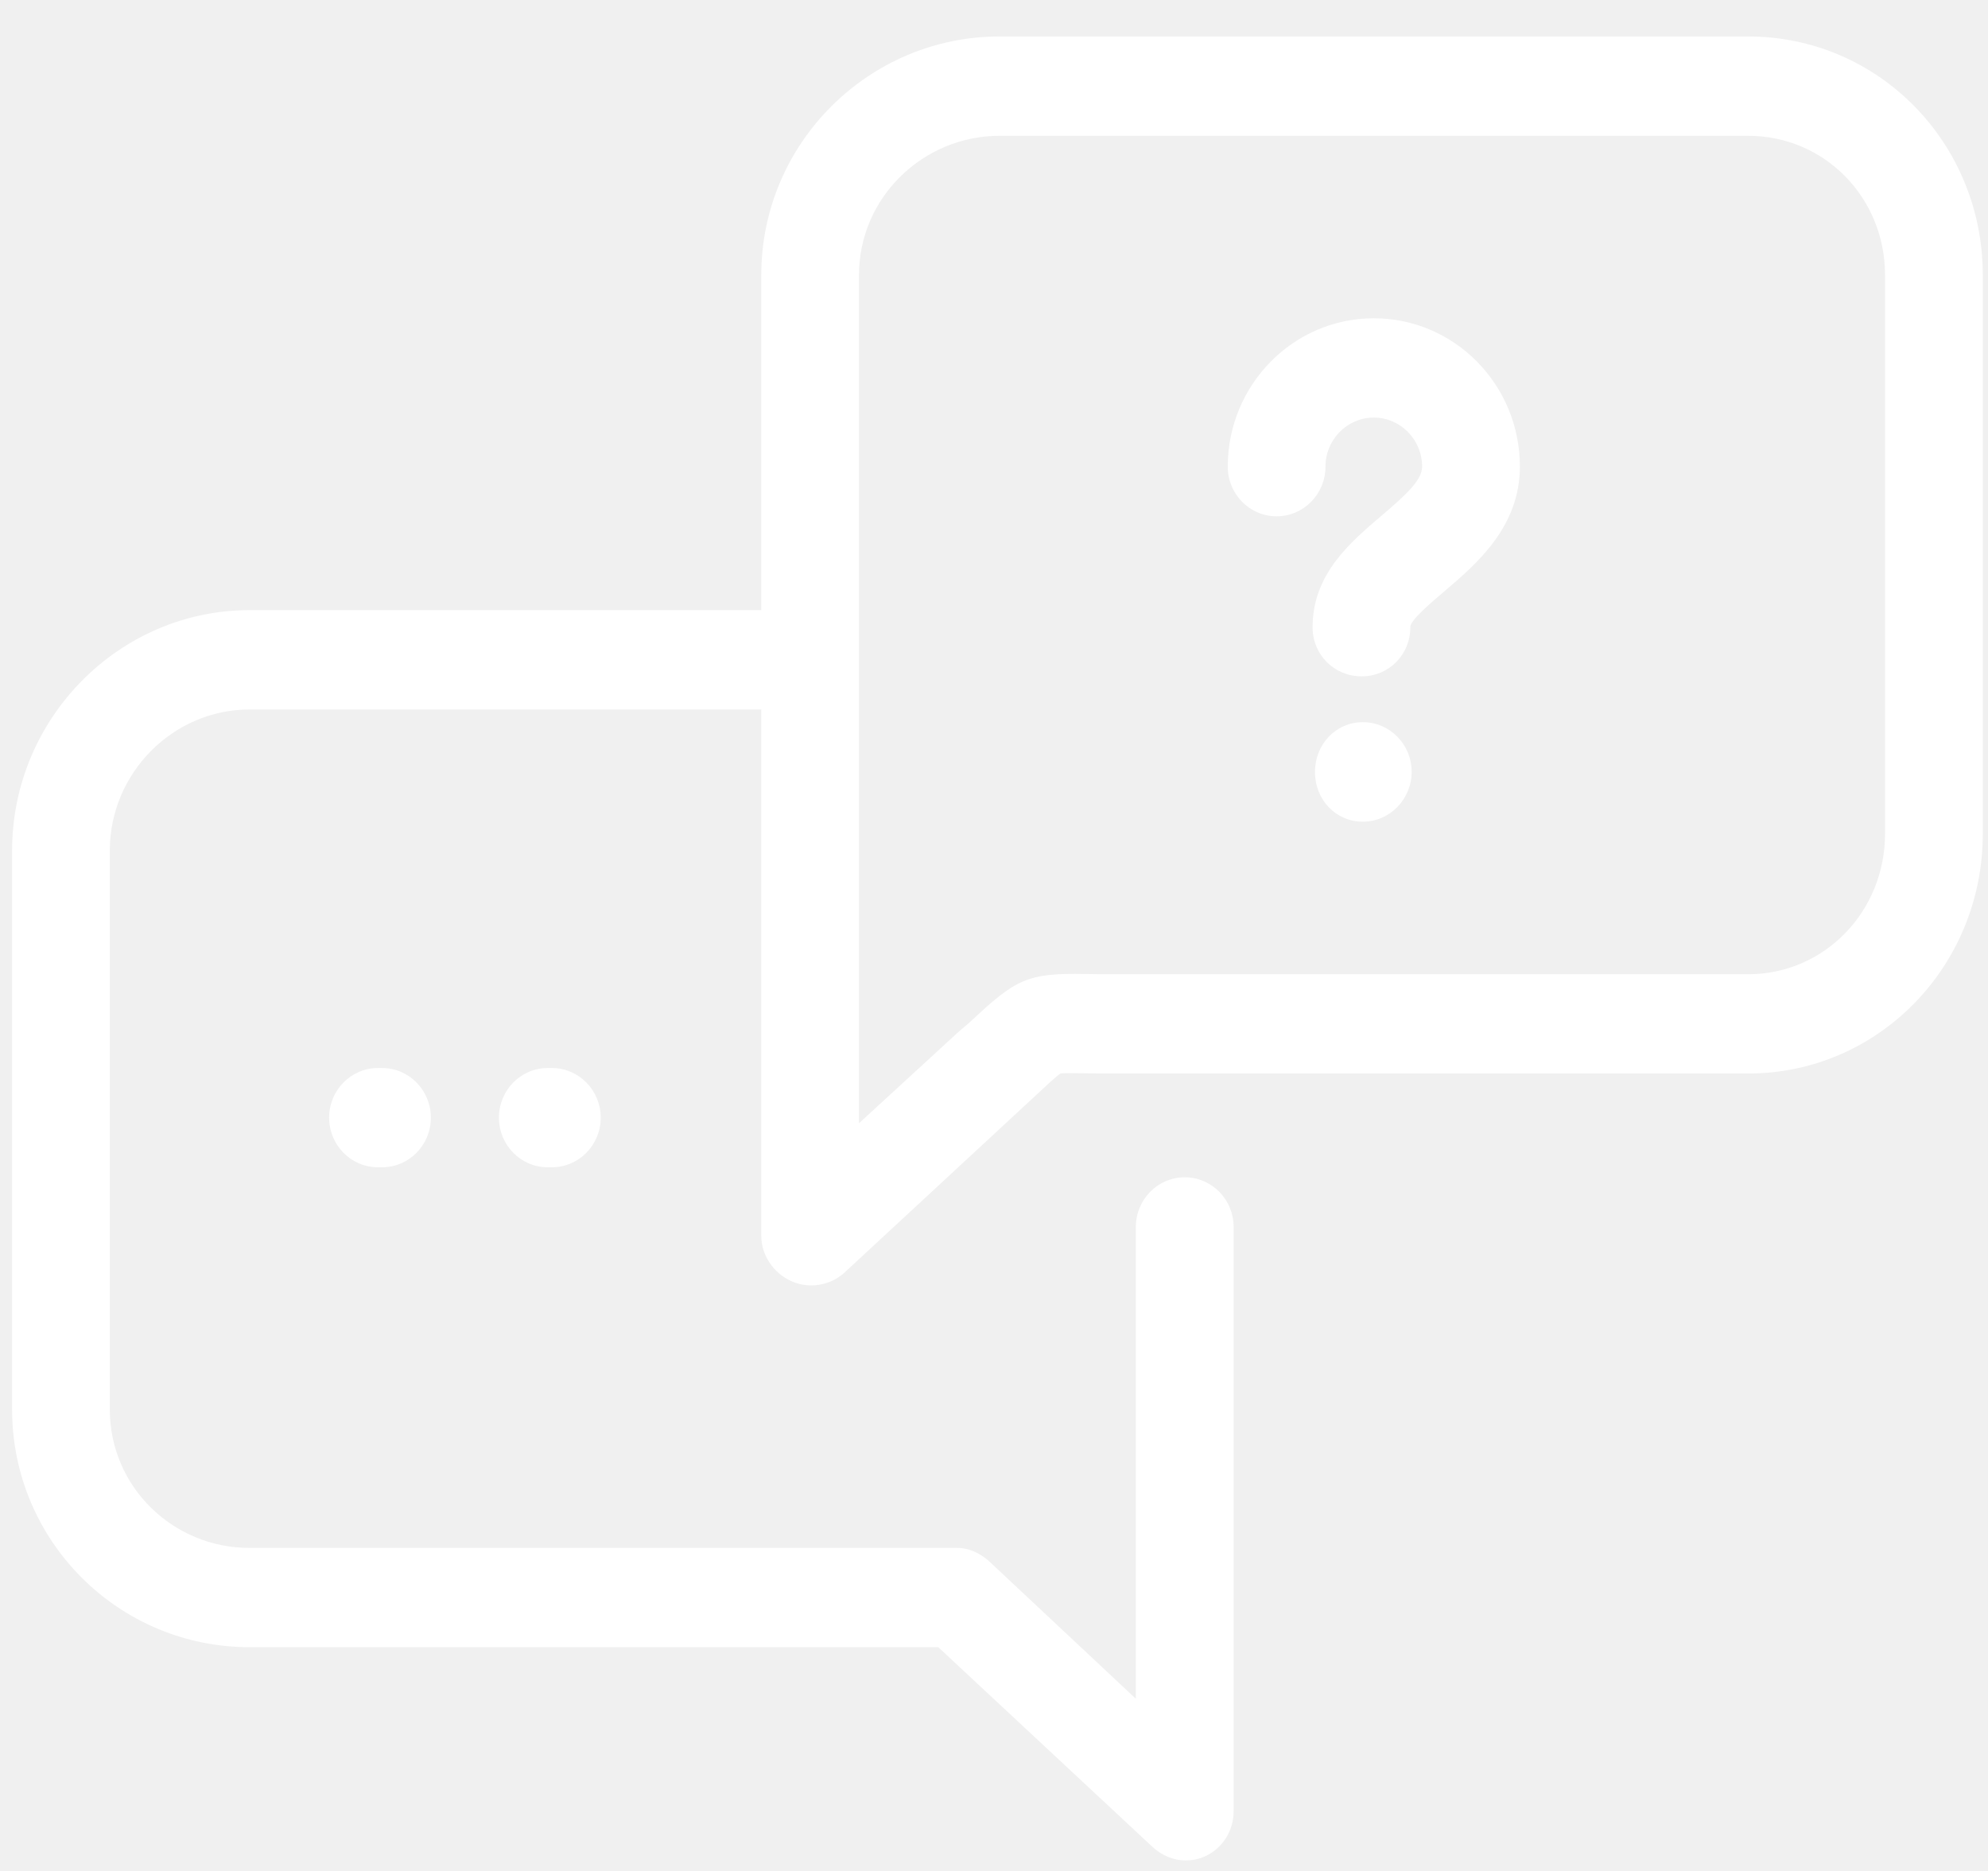
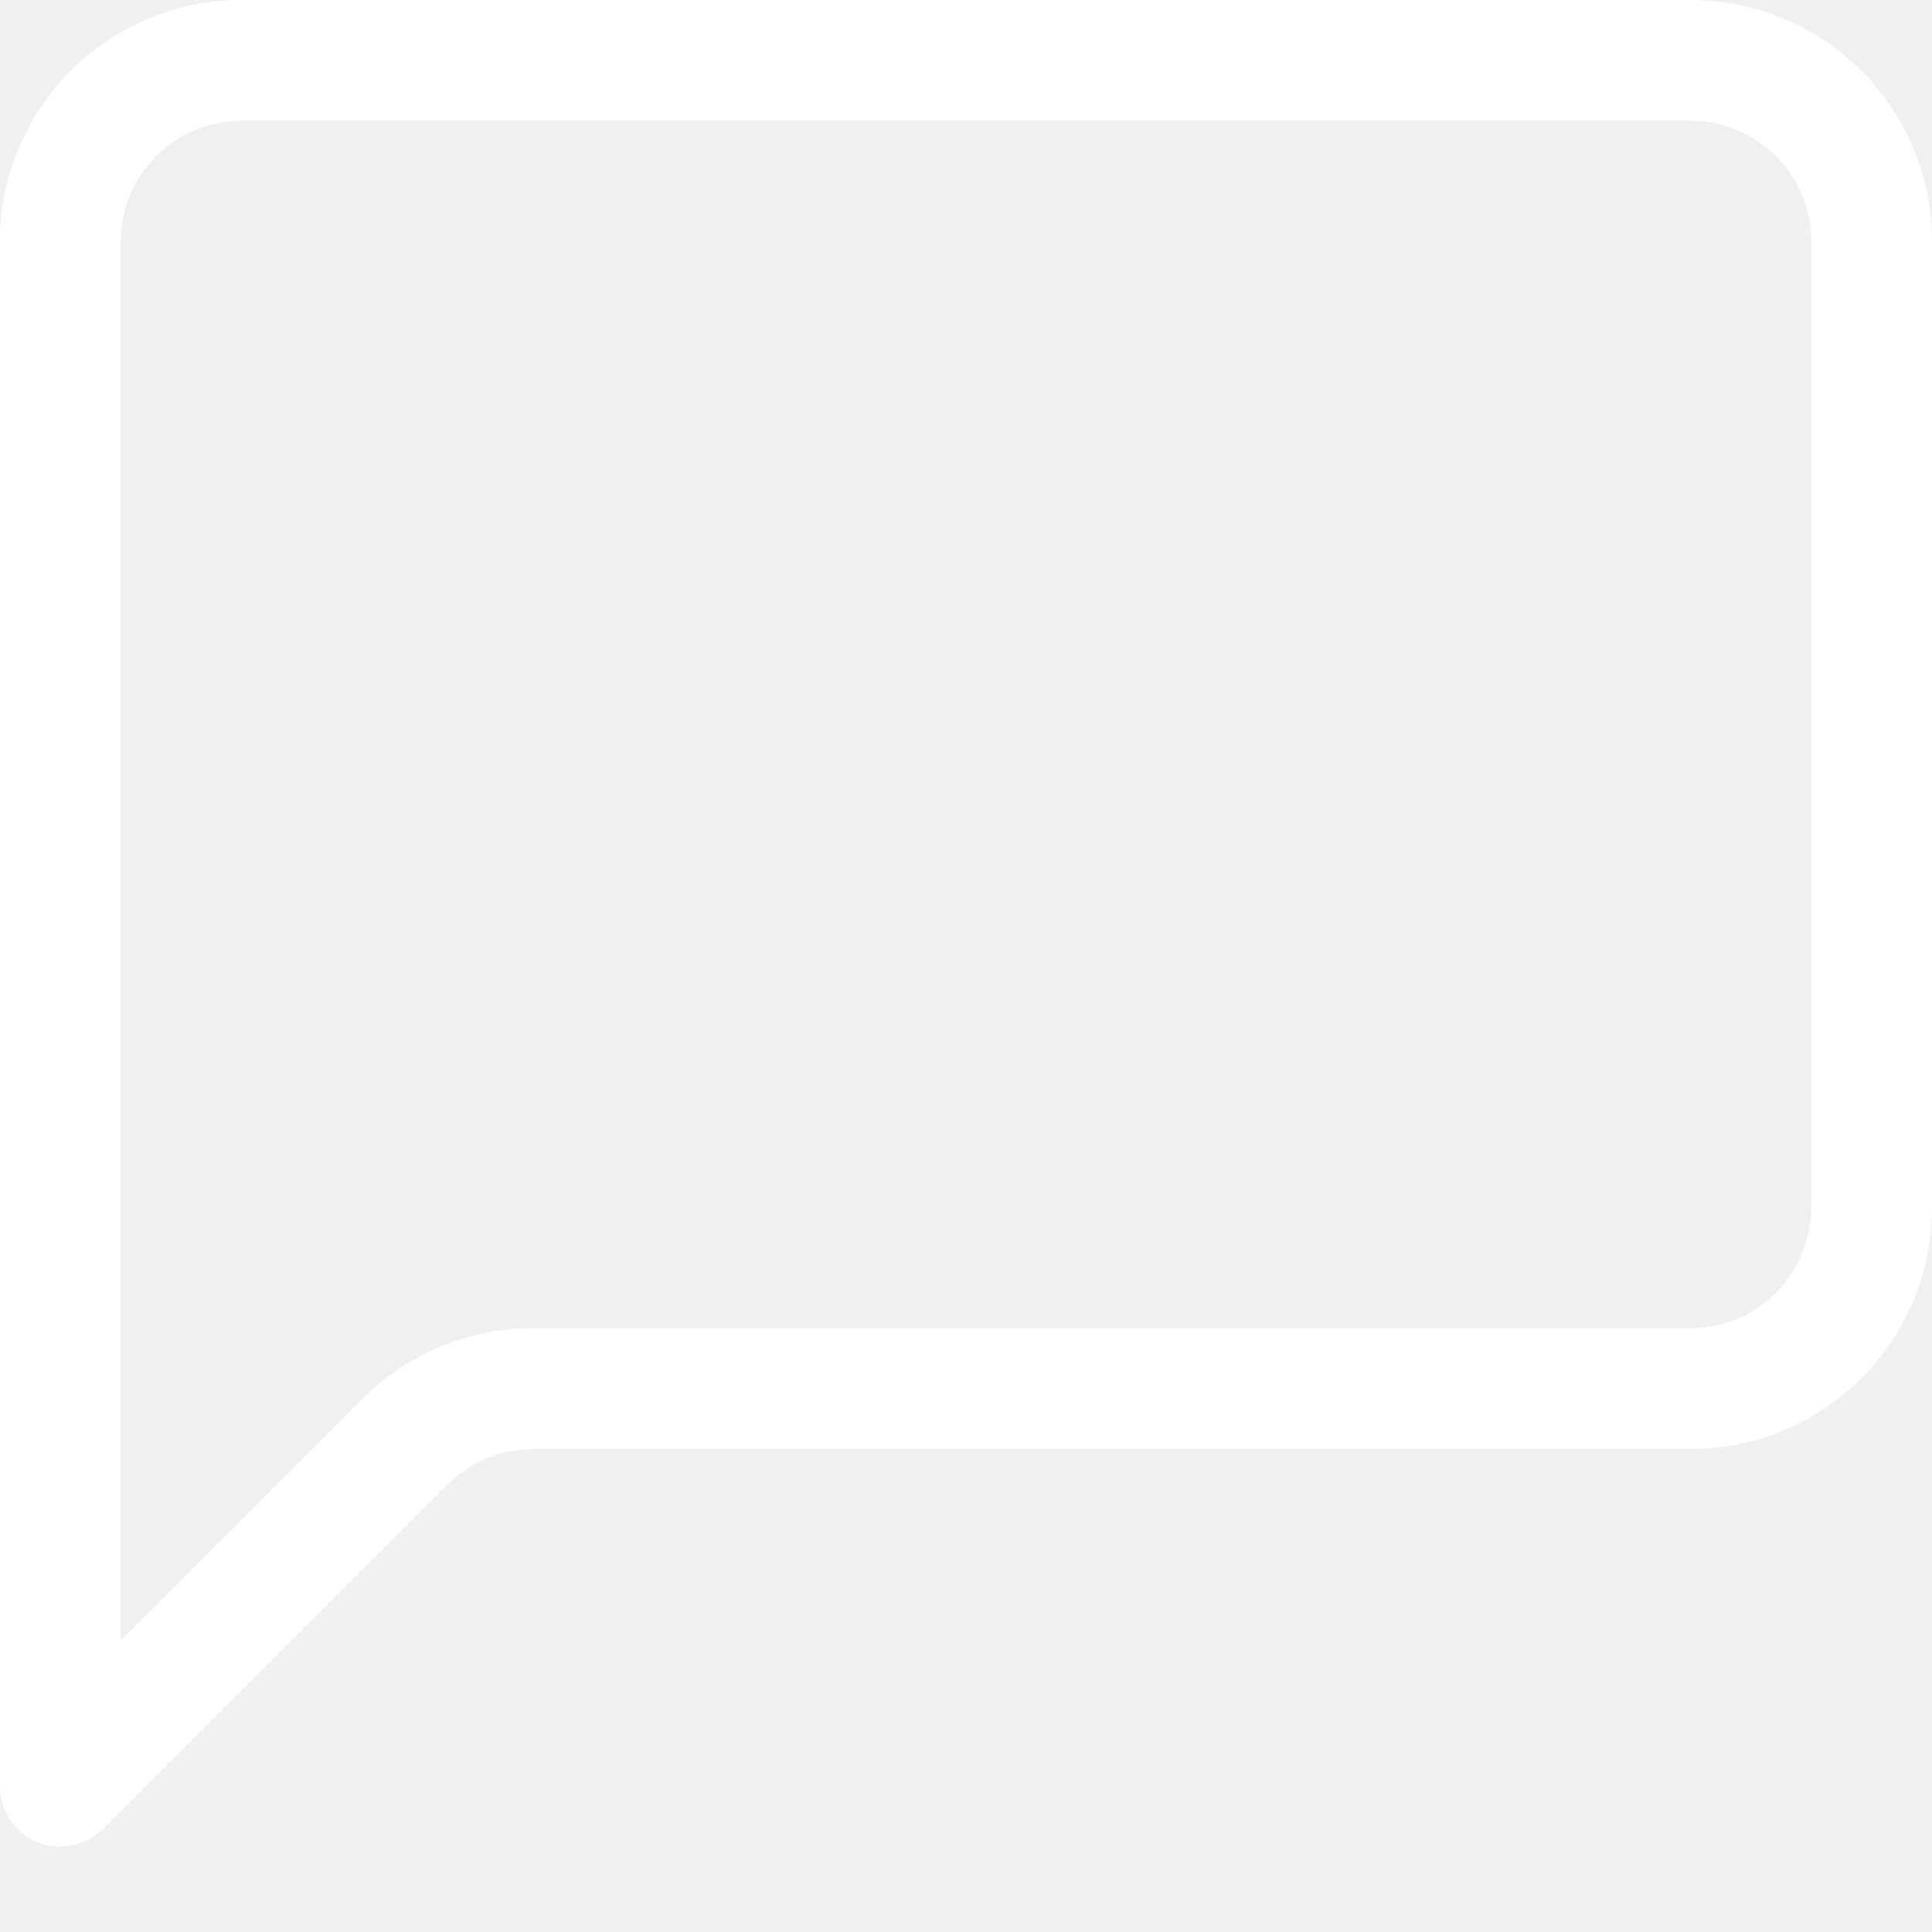
- <svg xmlns="http://www.w3.org/2000/svg" width="34px" height="32px" viewBox="0 0 34 32" version="1.1">
-   <defs />
-   <g id="Page-1" stroke="none" stroke-width="1" fill="none" fill-rule="evenodd">
-     <g id="Desktop-HD" transform="translate(-1299, -748)" fill-rule="nonzero" fill="#FFFFFF">
-       <g id="Group-2" transform="translate(1289, 735)">
-         <g id="ic_button" transform="translate(10.20693, 13.60783)">
-           <path d="M25.787,7.371 C25.787,8.408 25.043,9.039 24.5,9.502 C24.295,9.677 23.912,9.997 23.913,10.117 C23.917,10.586 23.546,10.96 23.084,10.96 C23.082,10.96 23.08,10.96 23.077,10.96 C22.619,10.96 22.246,10.597 22.242,10.131 C22.235,9.211 22.895,8.661 23.426,8.208 C23.842,7.853 24.115,7.603 24.115,7.374 C24.115,6.911 23.744,6.534 23.289,6.534 C22.833,6.534 22.462,6.911 22.462,7.374 C22.462,7.843 22.088,8.223 21.626,8.223 C21.165,8.223 20.791,7.843 20.791,7.374 C20.791,5.974 21.911,4.836 23.288,4.836 C24.666,4.835 25.787,5.971 25.787,7.371 Z M23.101,11.744 C22.639,11.744 22.283,12.124 22.283,12.593 L22.283,12.6 C22.283,13.069 22.639,13.446 23.101,13.446 C23.562,13.446 23.936,13.062 23.936,12.593 C23.936,12.124 23.562,11.744 23.101,11.744 Z M6.257,17.659 C5.796,17.659 5.422,18.039 5.422,18.508 C5.422,18.977 5.796,19.357 6.257,19.357 L6.327,19.357 C6.788,19.357 7.162,18.977 7.162,18.508 C7.162,18.039 6.788,17.659 6.327,17.659 L6.257,17.659 Z M9.161,17.659 C8.7,17.659 8.326,18.039 8.326,18.508 C8.326,18.977 8.7,19.357 9.161,19.357 L9.231,19.357 C9.692,19.357 10.067,18.977 10.067,18.508 C10.067,18.039 9.692,17.659 9.231,17.659 L9.161,17.659 Z M33.704,4.097 L33.704,13.654 C33.704,15.917 31.918,17.753 29.691,17.753 L18.854,17.753 C18.642,17.753 18.468,17.752 18.322,17.749 C18.169,17.746 17.997,17.745 17.93,17.752 C17.86,17.799 17.688,17.959 17.523,18.113 C17.458,18.175 17.384,18.242 17.304,18.316 L14.238,21.156 C13.993,21.382 13.631,21.441 13.328,21.305 C13.026,21.17 12.813,20.865 12.813,20.529 L12.813,11.527 L4.059,11.527 C2.754,11.527 1.671,12.614 1.671,13.94 L1.671,23.497 C1.671,24.824 2.754,25.867 4.059,25.867 L16.164,25.867 C16.373,25.867 16.568,25.964 16.722,26.107 L19.219,28.447 L19.219,20.377 C19.219,19.908 19.594,19.528 20.055,19.528 C20.517,19.528 20.891,19.908 20.891,20.377 L20.891,30.372 C20.891,30.708 20.701,31.008 20.398,31.144 C20.29,31.193 20.181,31.212 20.067,31.212 C19.863,31.212 19.661,31.126 19.504,30.981 L15.84,27.565 L4.059,27.565 C1.832,27.565 0,25.76 0,23.497 L0,13.94 C0,11.677 1.832,9.828 4.059,9.828 L12.813,9.828 L12.813,4.097 C12.813,1.834 14.659,0.016 16.886,0.016 L29.691,0.016 C31.918,0.016 33.704,1.834 33.704,4.097 Z M32.032,4.097 C32.032,2.77 30.996,1.715 29.691,1.715 L16.886,1.715 C15.581,1.715 14.484,2.77 14.484,4.097 L14.484,10.685 L14.484,18.604 L16.164,17.061 C16.242,16.989 16.329,16.923 16.393,16.863 C17.16,16.145 17.356,16.03 18.357,16.051 C18.494,16.054 18.656,16.055 18.854,16.055 L29.691,16.055 C30.996,16.055 32.032,14.981 32.032,13.654 L32.032,4.097 Z" id="Shape" />
-         </g>
-       </g>
-     </g>
-   </g>
+ <svg xmlns="http://www.w3.org/2000/svg" width="24" height="24" fill="white" class="bi bi-chat-left" viewBox="0 0 16 16">
+   <path d="M14 1a1 1 0 0 1 1 1v8a1 1 0 0 1-1 1H4.414A2 2 0 0 0 3 11.586l-2 2V2a1 1 0 0 1 1-1h12zM2 0a2 2 0 0 0-2 2v12.793a.5.5 0 0 0 .854.353l2.853-2.853A1 1 0 0 1 4.414 12H14a2 2 0 0 0 2-2V2a2 2 0 0 0-2-2H2z" />
</svg>
